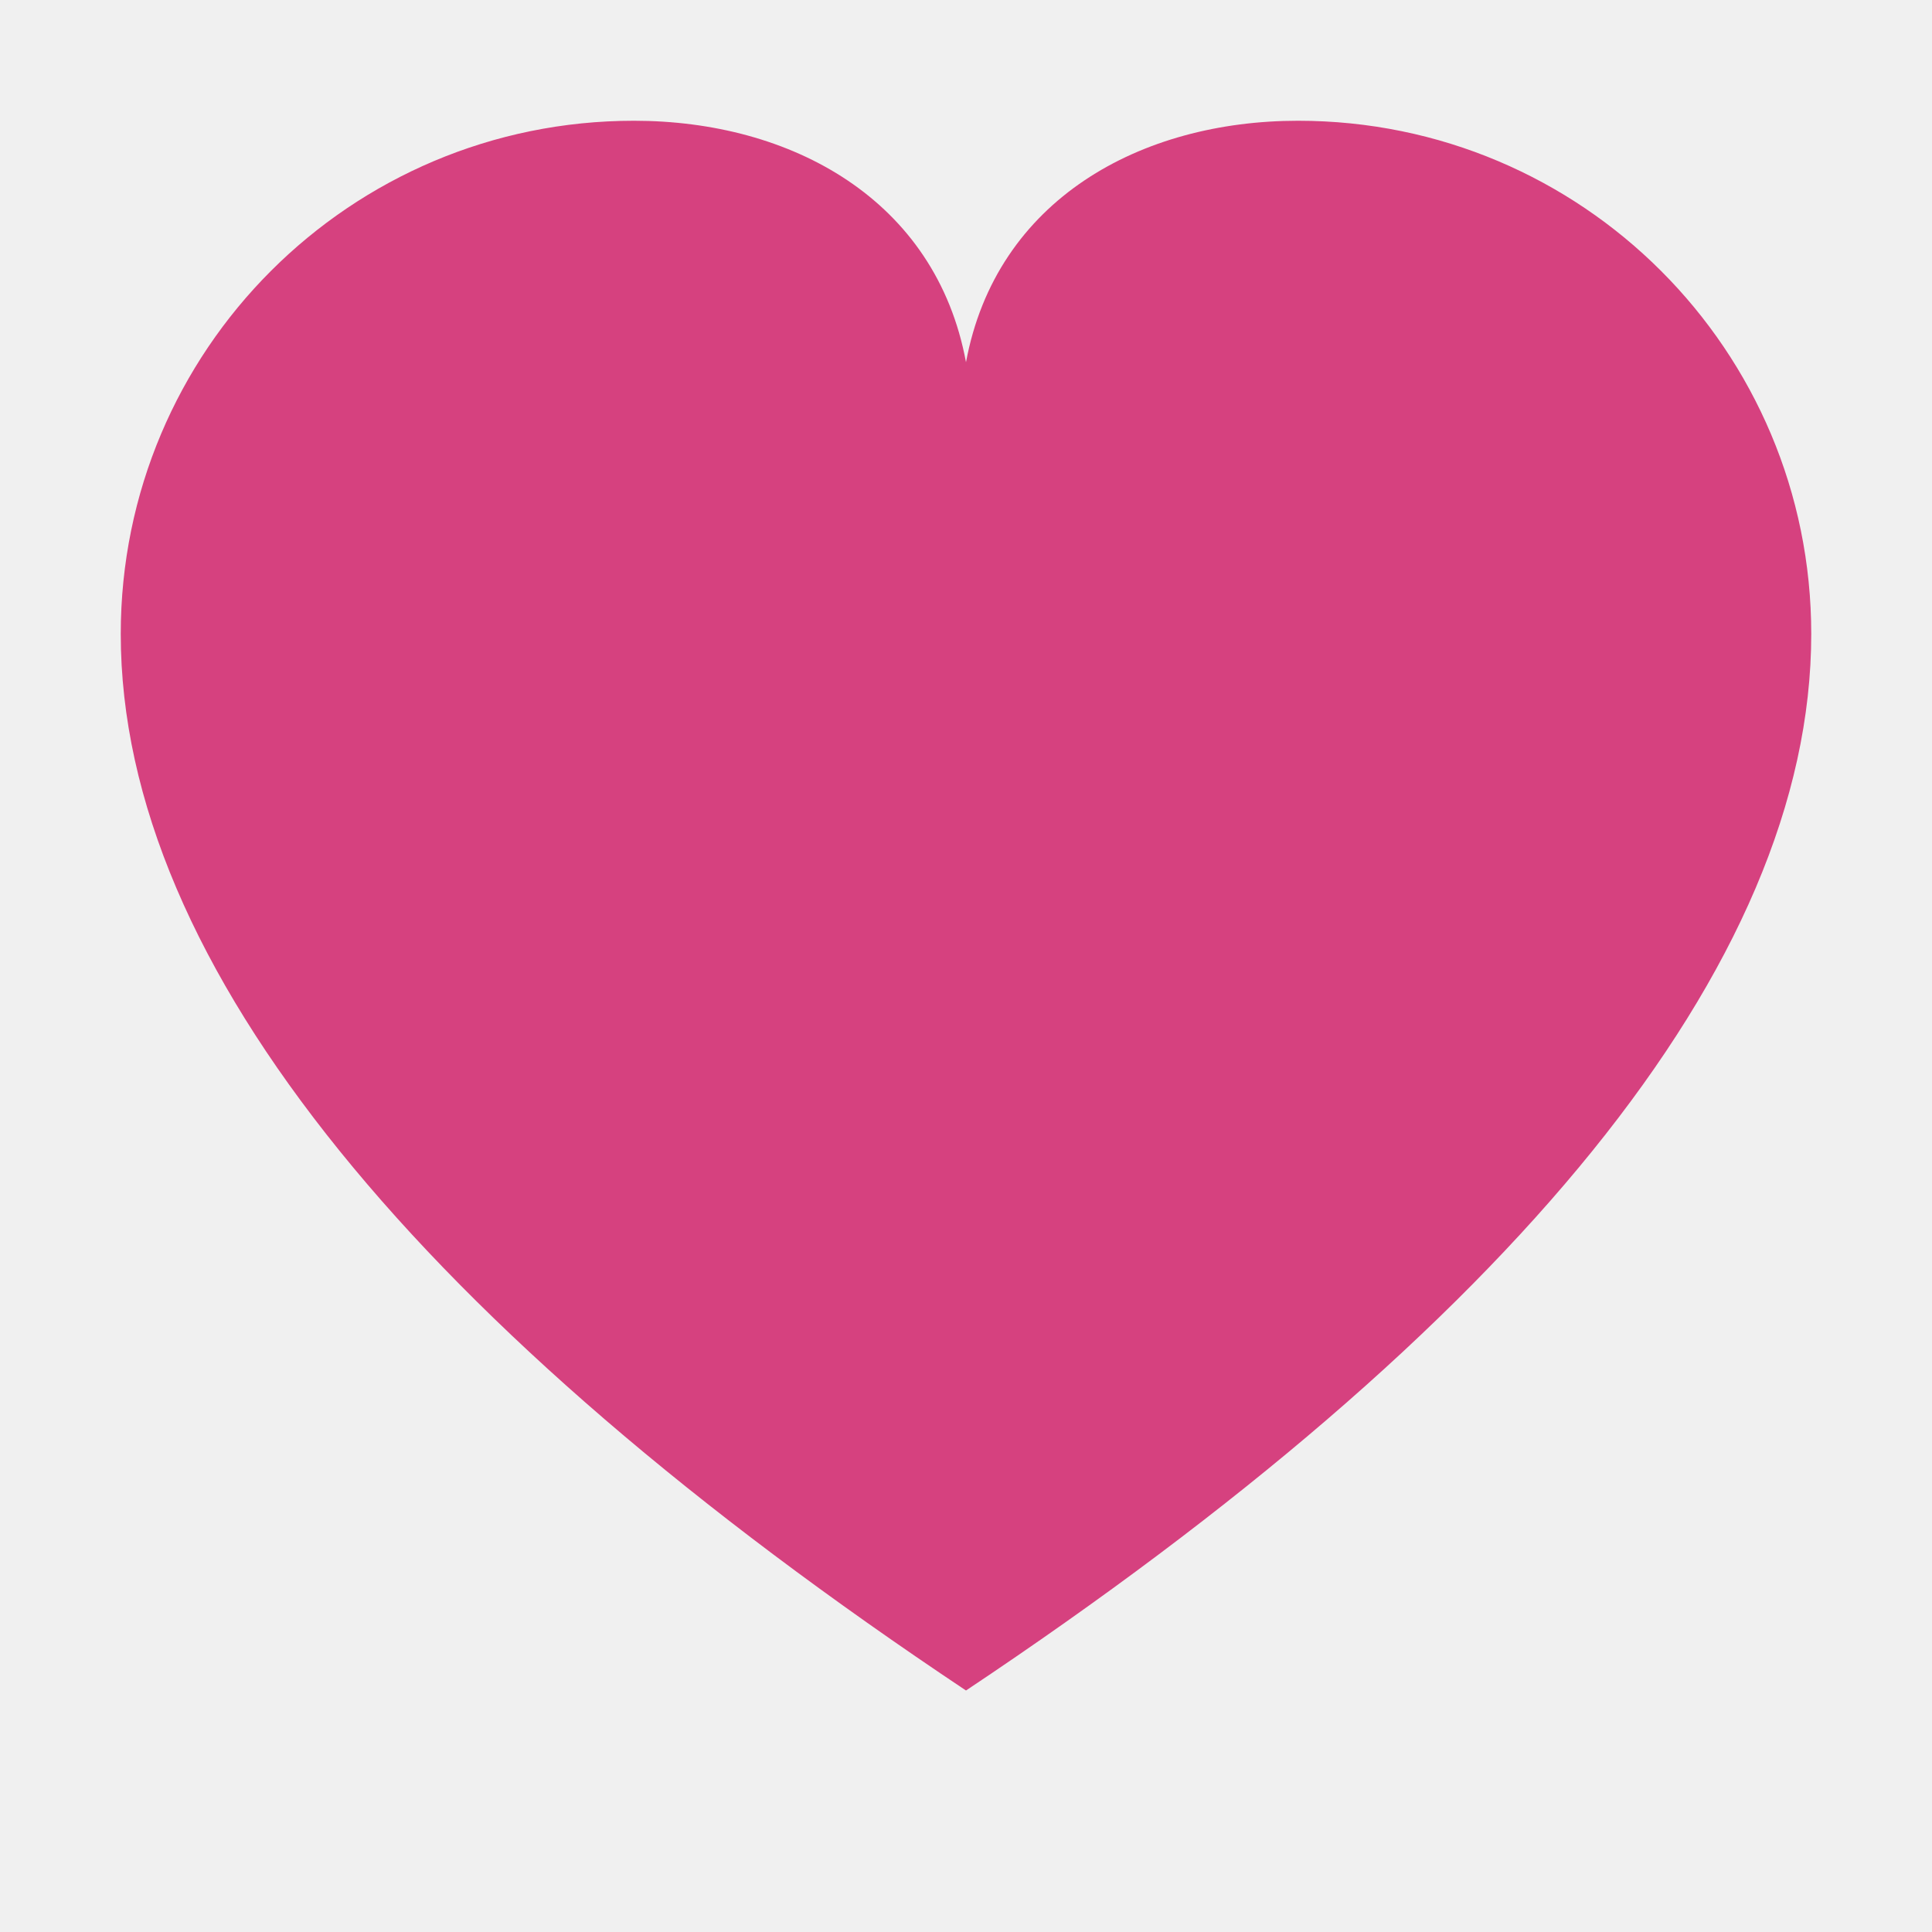
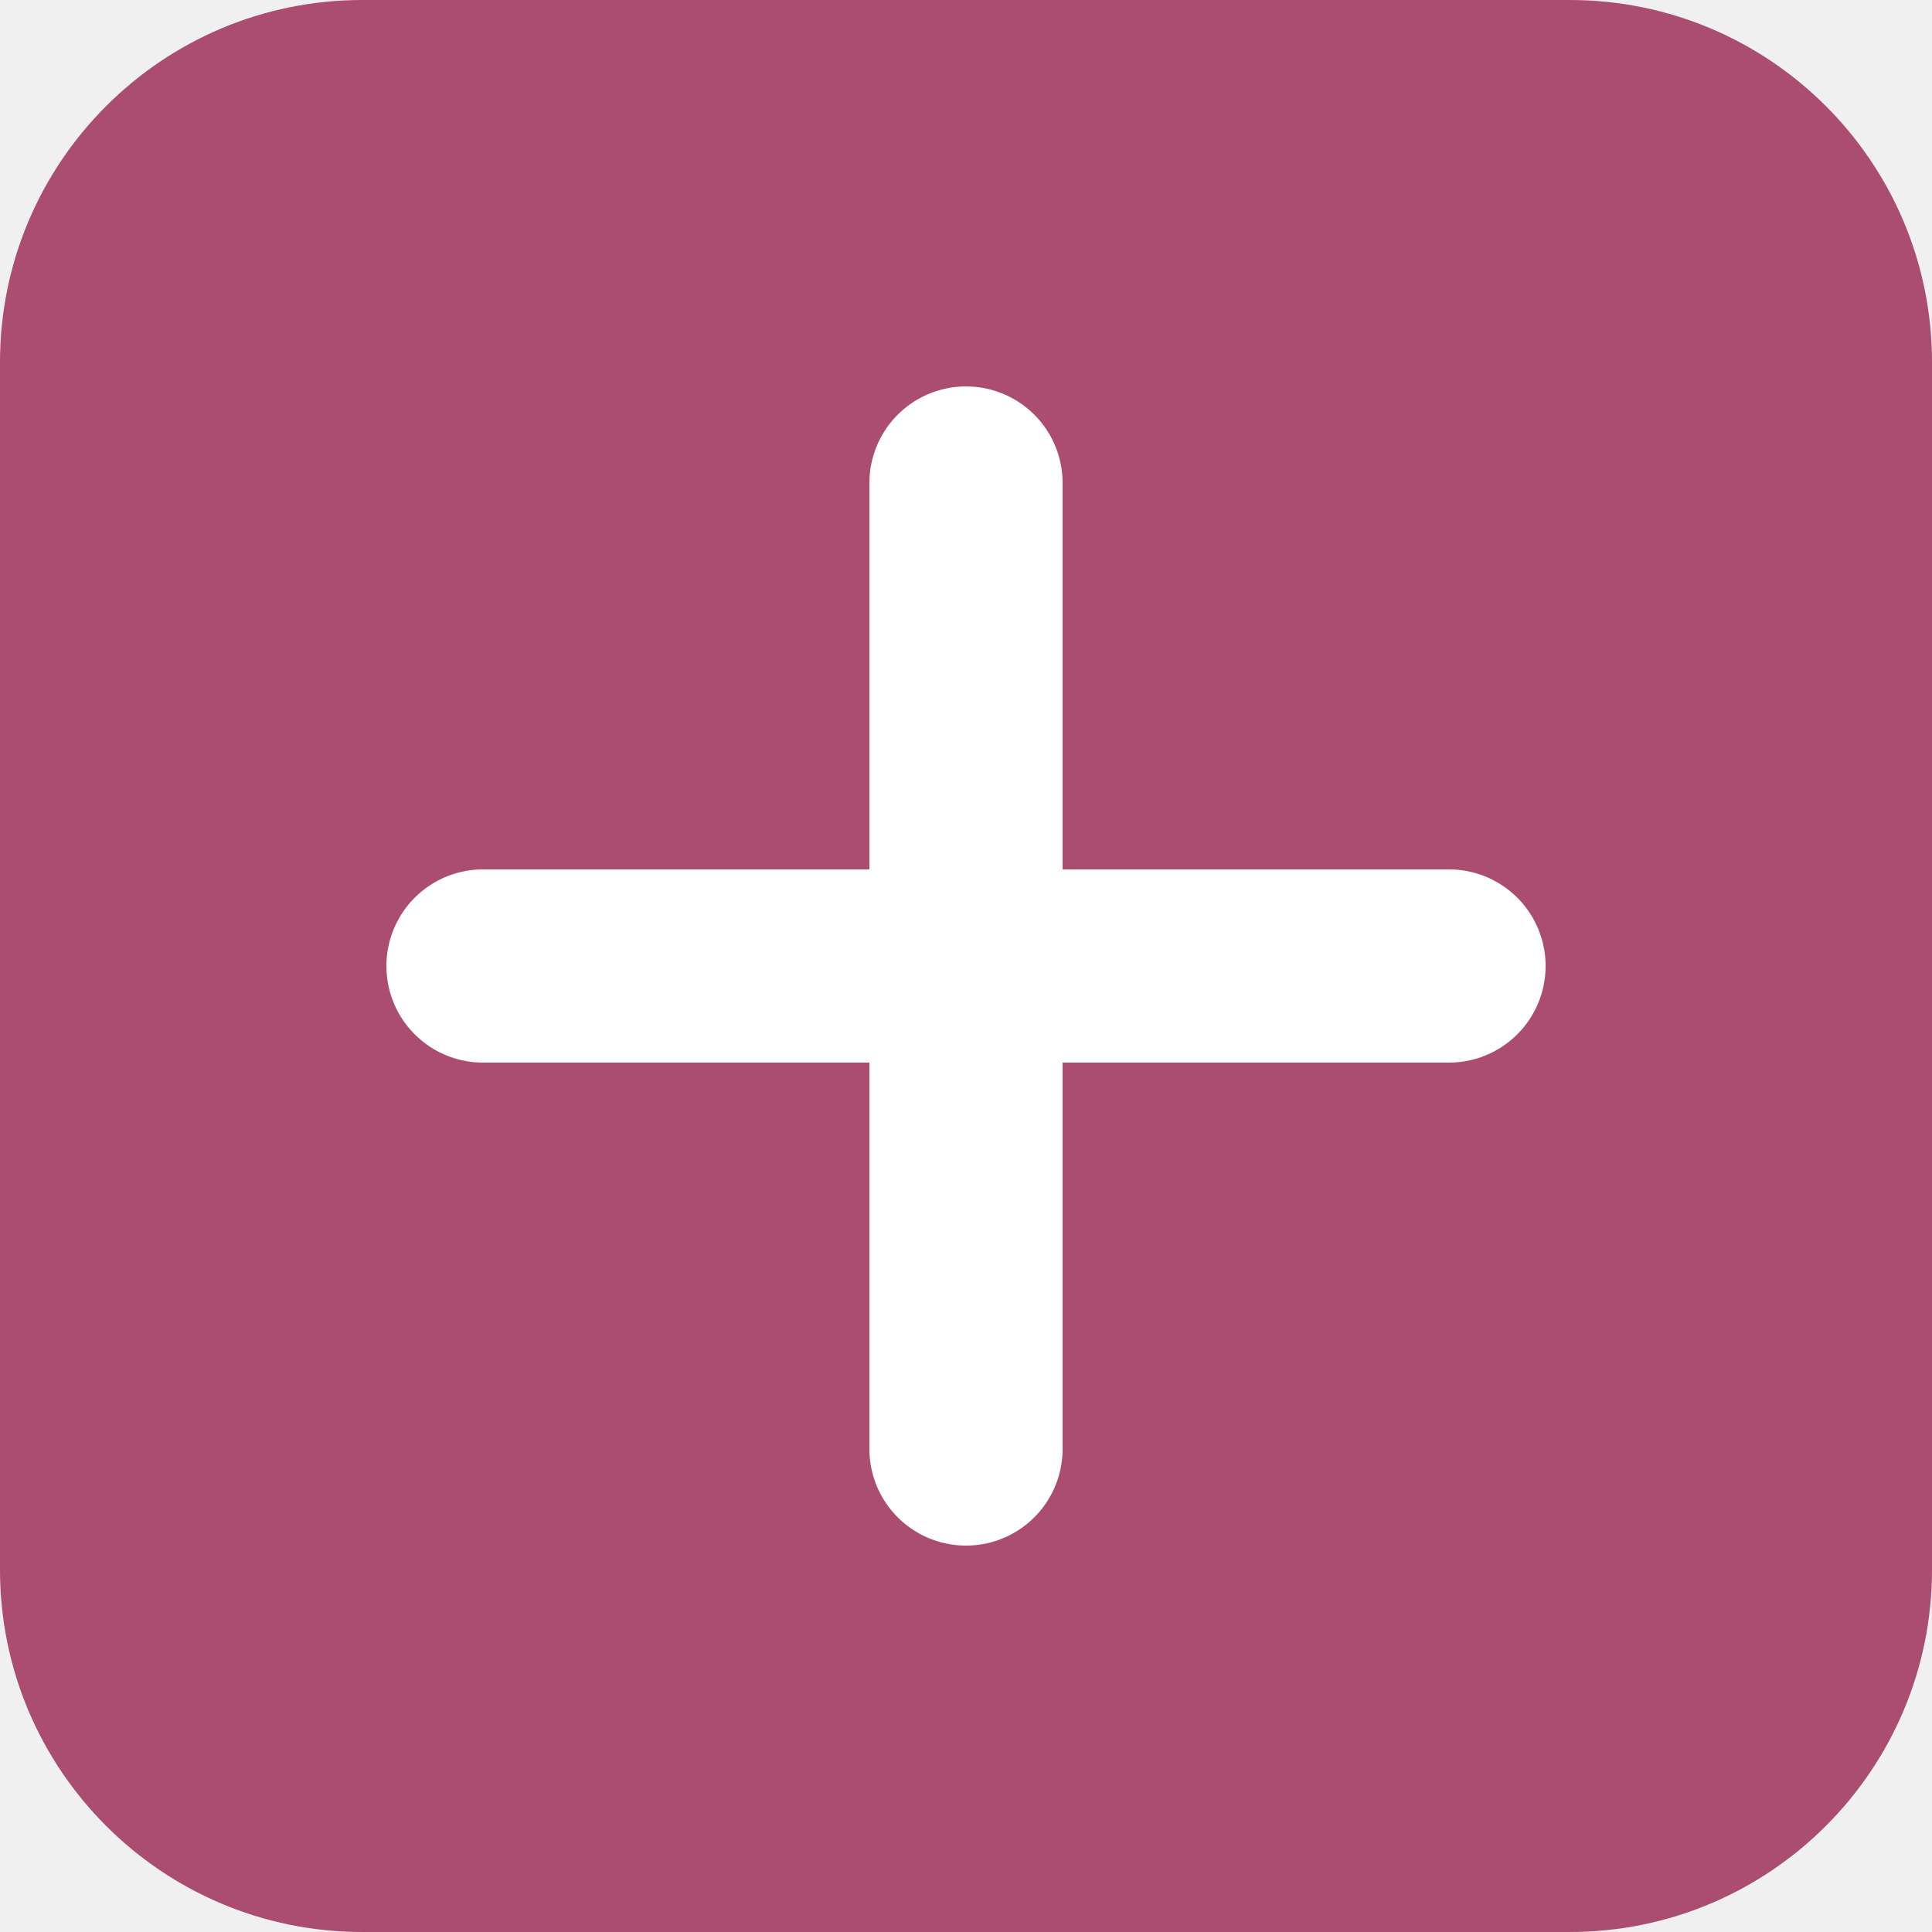
<svg xmlns="http://www.w3.org/2000/svg" viewBox="0 0 32 32">
-   <path d="M16 28C7 22 2 16 2 10.5 2 5.8 5.8 2 10.5 2c2.6 0 5 1.3 5.5 4 0.5-2.7 2.9-4 5.5-4C26.2 2 30 5.8 30 10.5 30 16 25 22 16 28Z" fill="#D6417F" />
+   <rect width="32" height="32" rx="6" fill="#ab4d70" />
+   <path d="M16 8v16M8 16h16" stroke="#fff" stroke-width="3.2" stroke-linecap="round" />
</svg>
